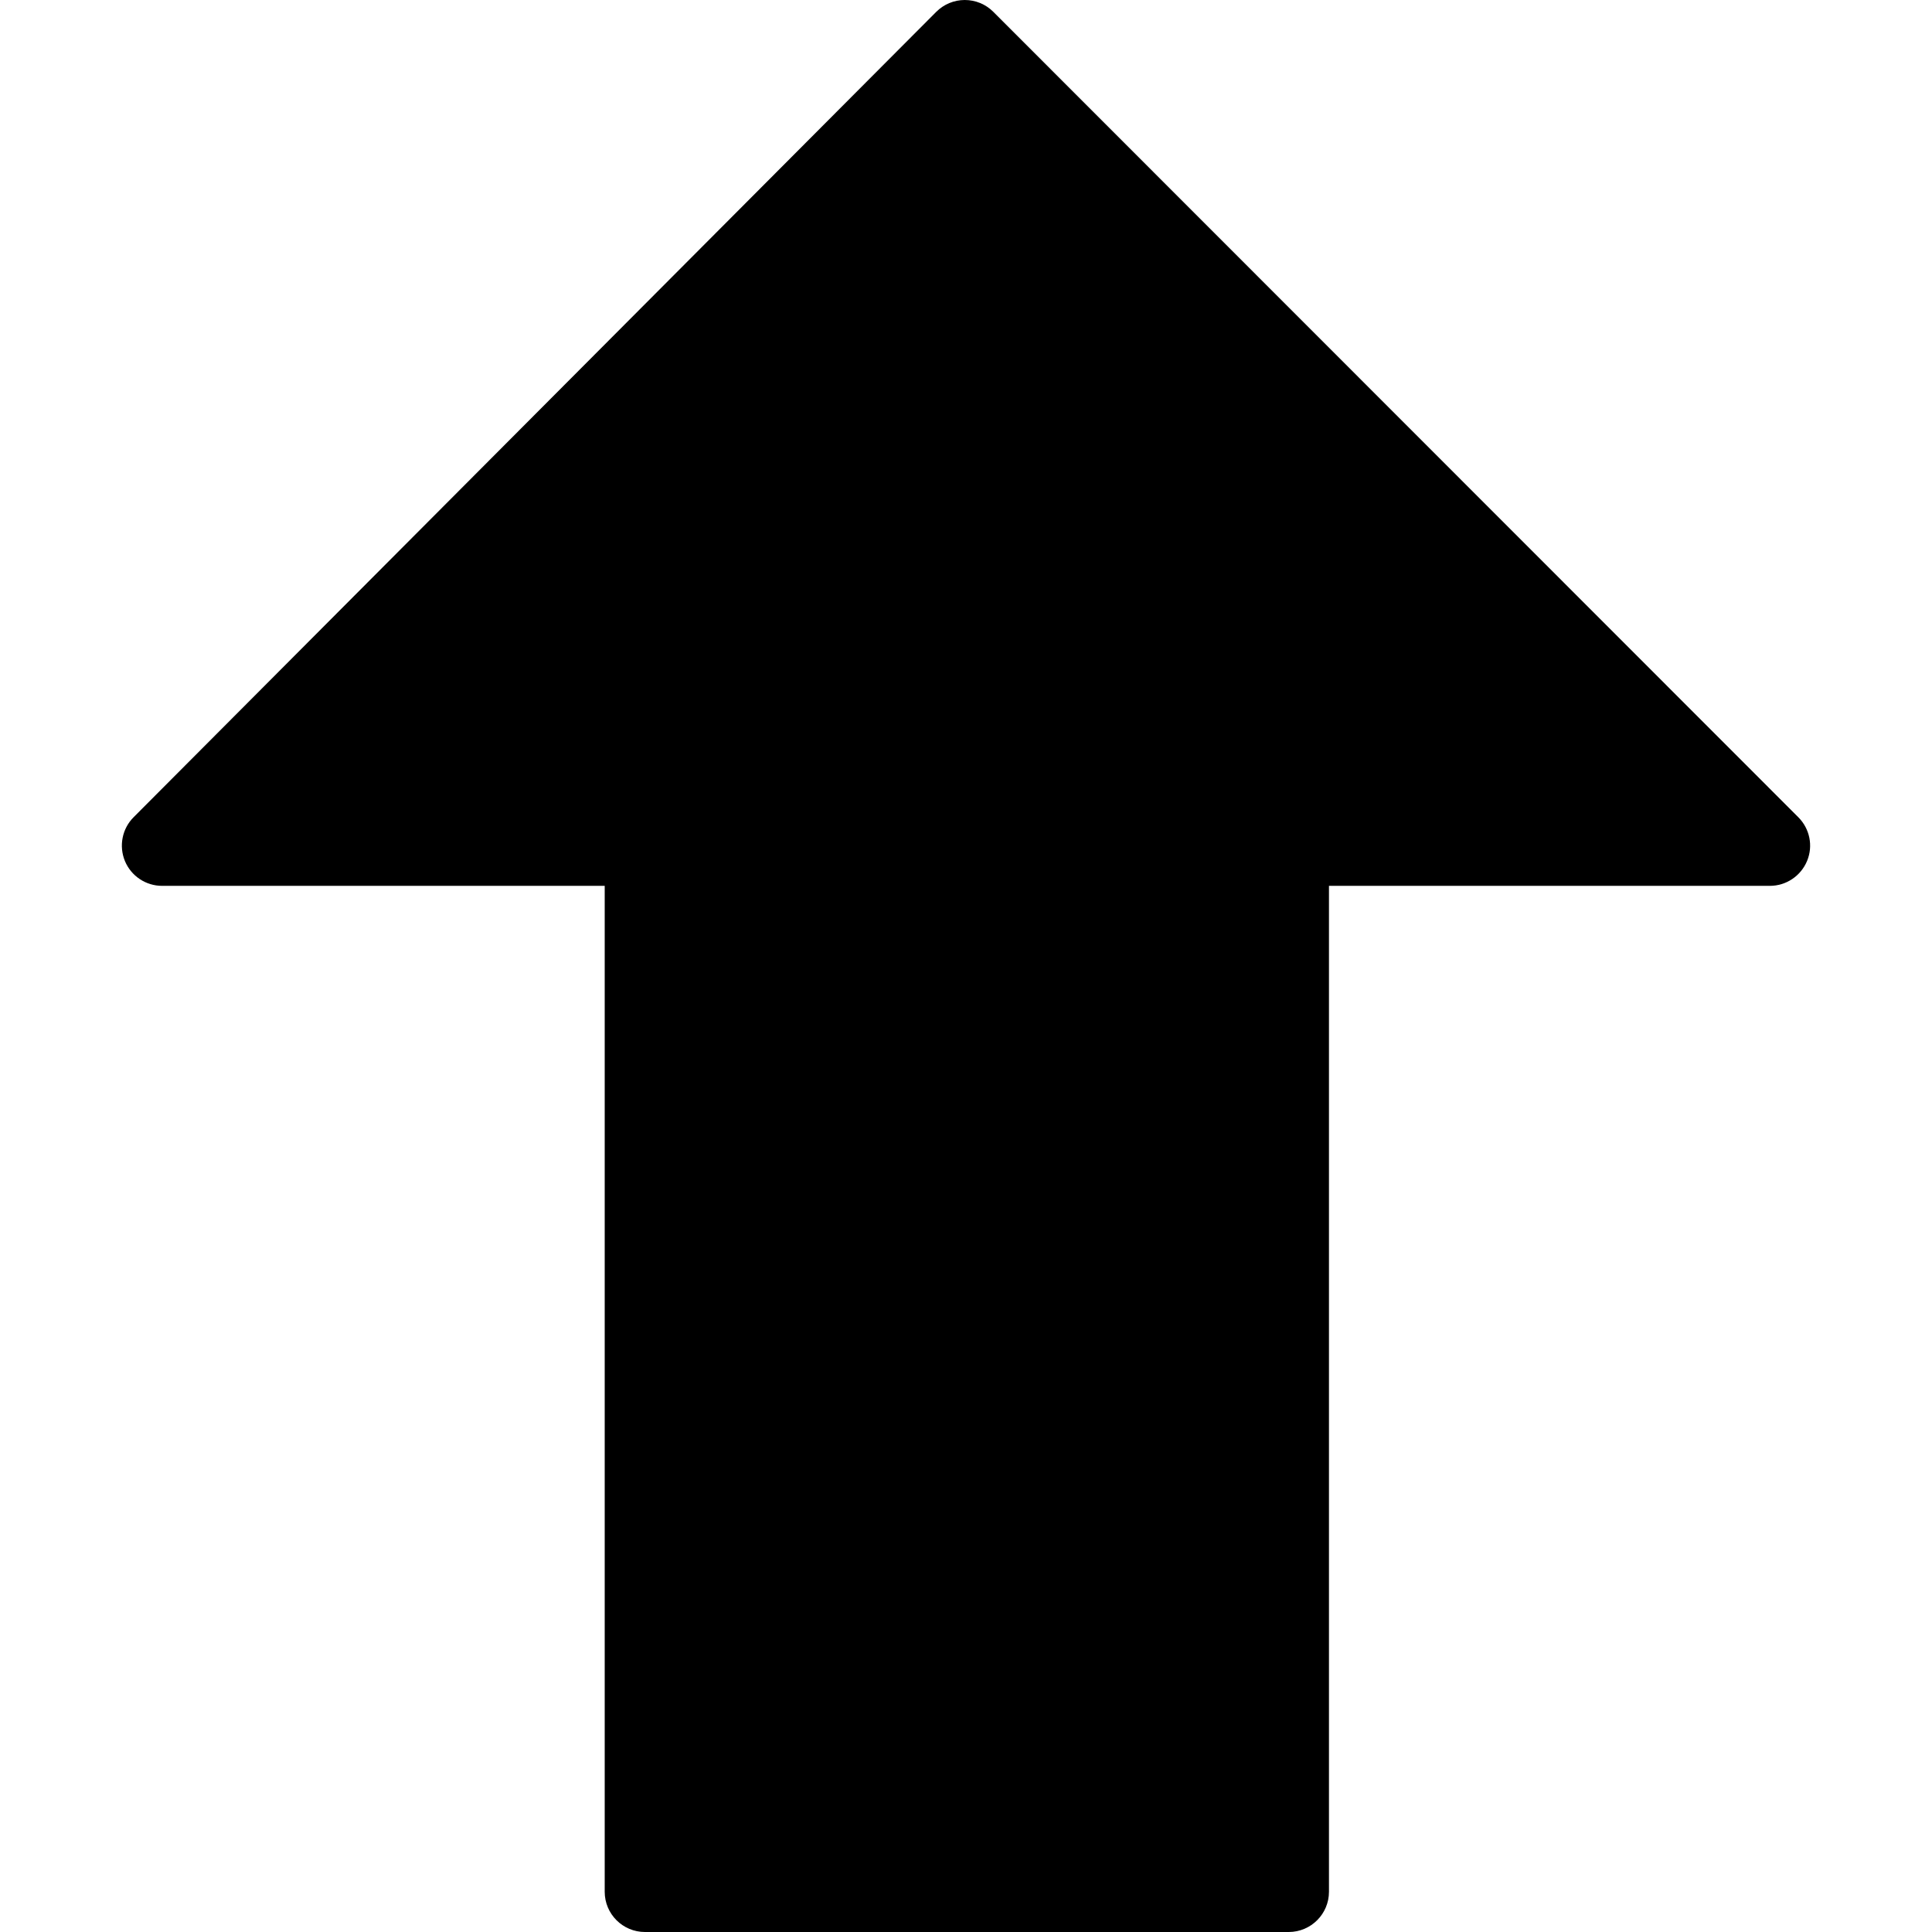
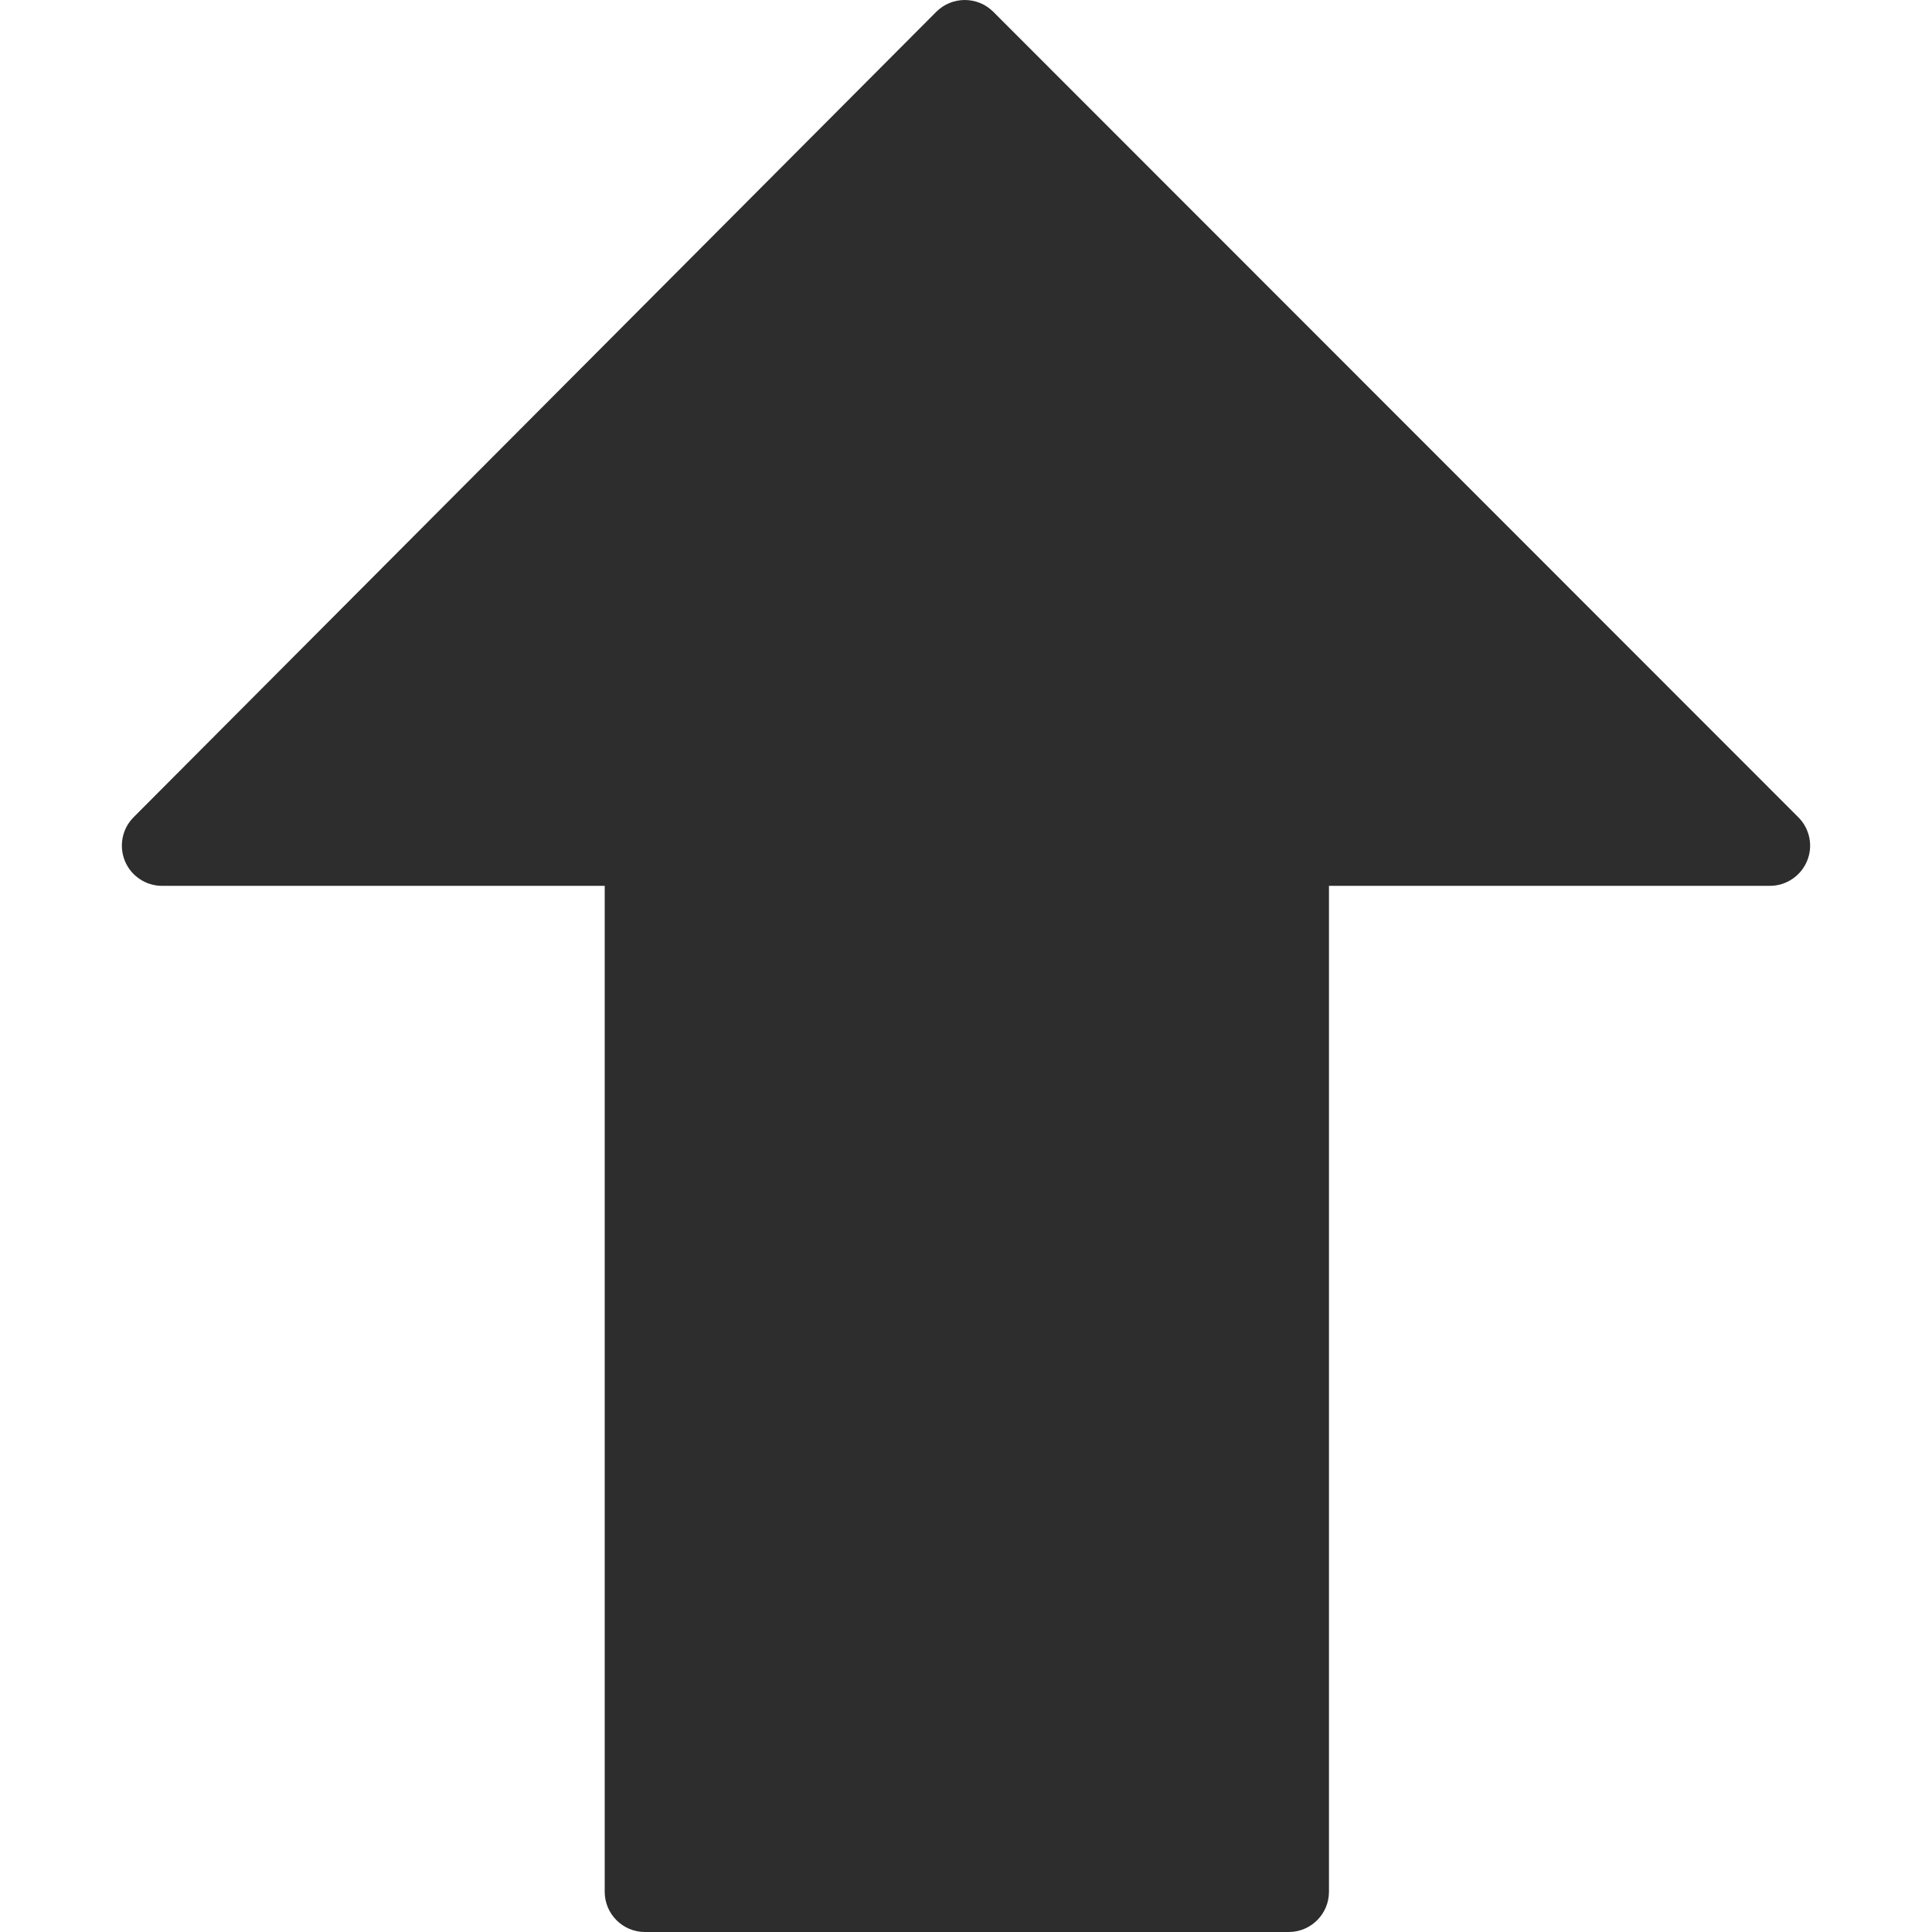
- <svg xmlns="http://www.w3.org/2000/svg" version="1.1" id="Capa_1" x="0px" y="0px" viewBox="0 0 512.171 512.171" style="enable-background:new 0 0 512.171 512.171;" xml:space="preserve">
+ <svg xmlns="http://www.w3.org/2000/svg" version="1.1" id="Capa_1" x="0px" y="0px" viewBox="0 0 512.171 512.171" style="enable-background:new 0 0 512.171 512.171;" fill="#2d2d2d" xml:space="preserve">
  <g>
    <g>
      <path d="M476.723,216.64L263.305,3.115C261.299,1.109,258.59,0,255.753,0c-2.837,0-5.547,1.131-7.552,3.136L35.422,216.64    c-3.051,3.051-3.947,7.637-2.304,11.627c1.664,3.989,5.547,6.571,9.856,6.571h117.333v266.667c0,5.888,4.779,10.667,10.667,10.667    h170.667c5.888,0,10.667-4.779,10.667-10.667V234.837h116.885c4.309,0,8.192-2.603,9.856-6.592    C480.713,224.256,479.774,219.691,476.723,216.64z" />
    </g>
  </g>
  <g>
</g>
  <g>
</g>
  <g>
</g>
  <g>
</g>
  <g>
</g>
  <g>
</g>
  <g>
</g>
  <g>
</g>
  <g>
</g>
  <g>
</g>
  <g>
</g>
  <g>
</g>
  <g>
</g>
  <g>
</g>
  <g>
</g>
</svg>
